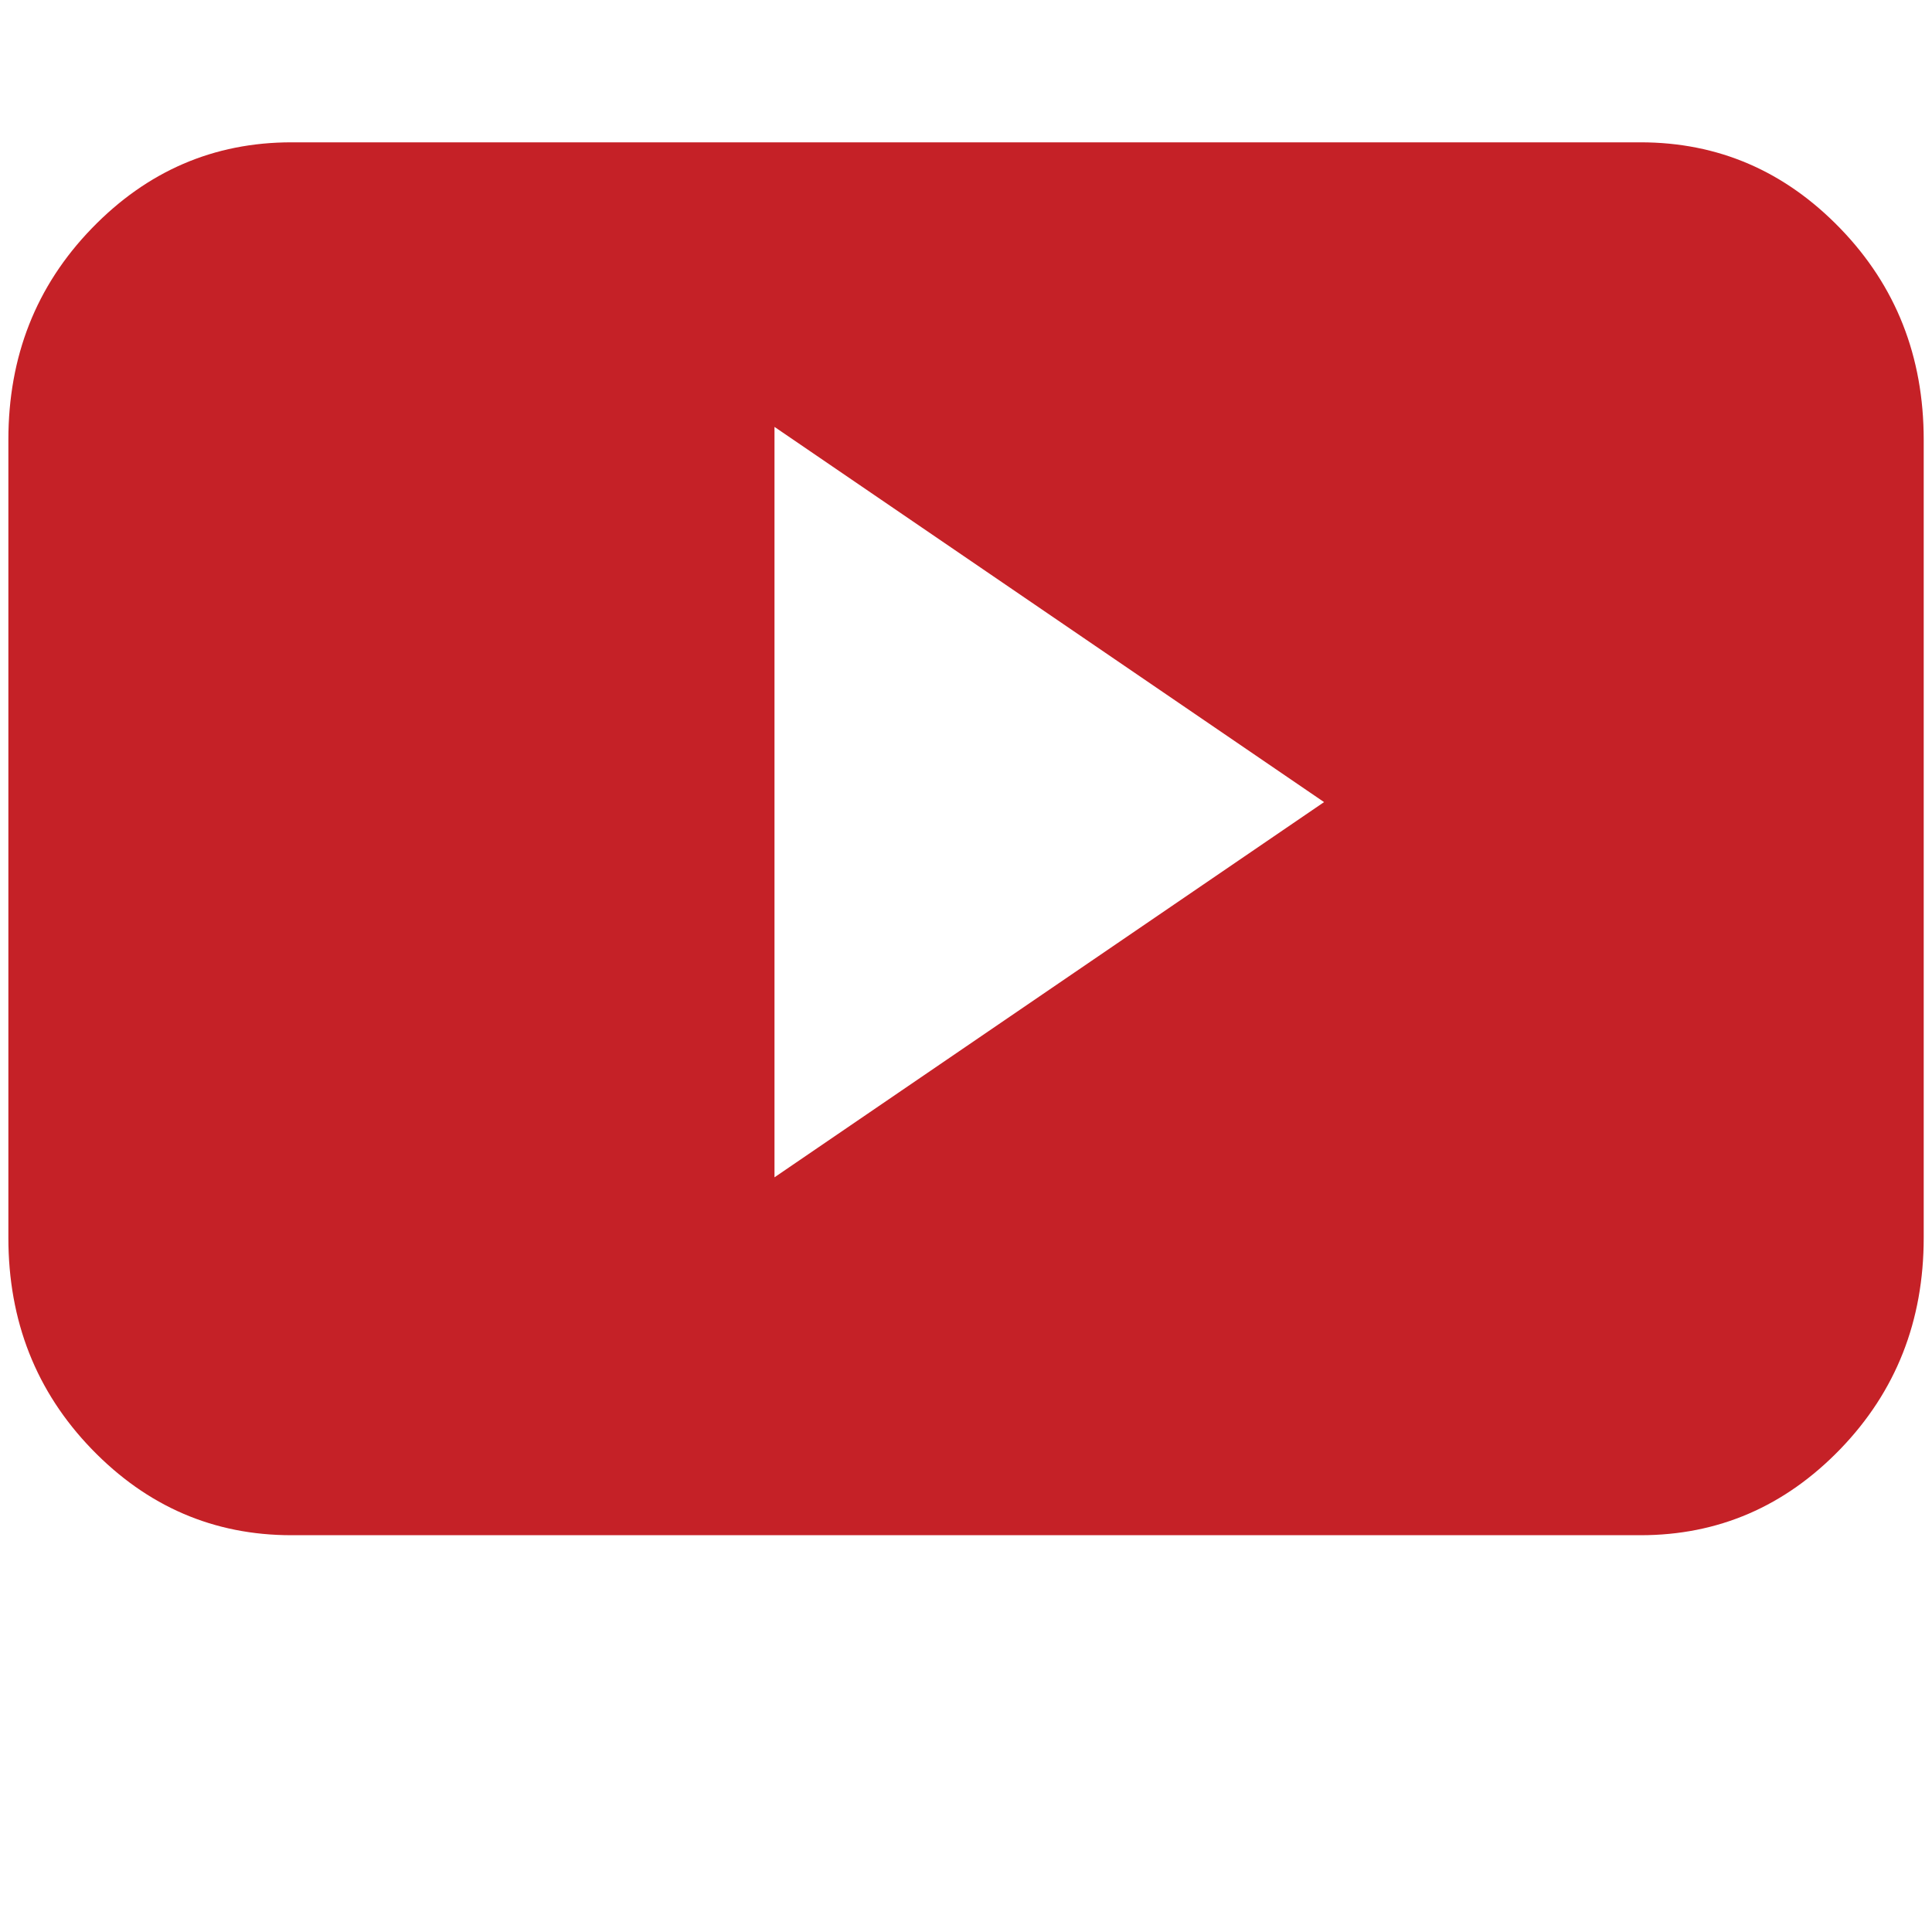
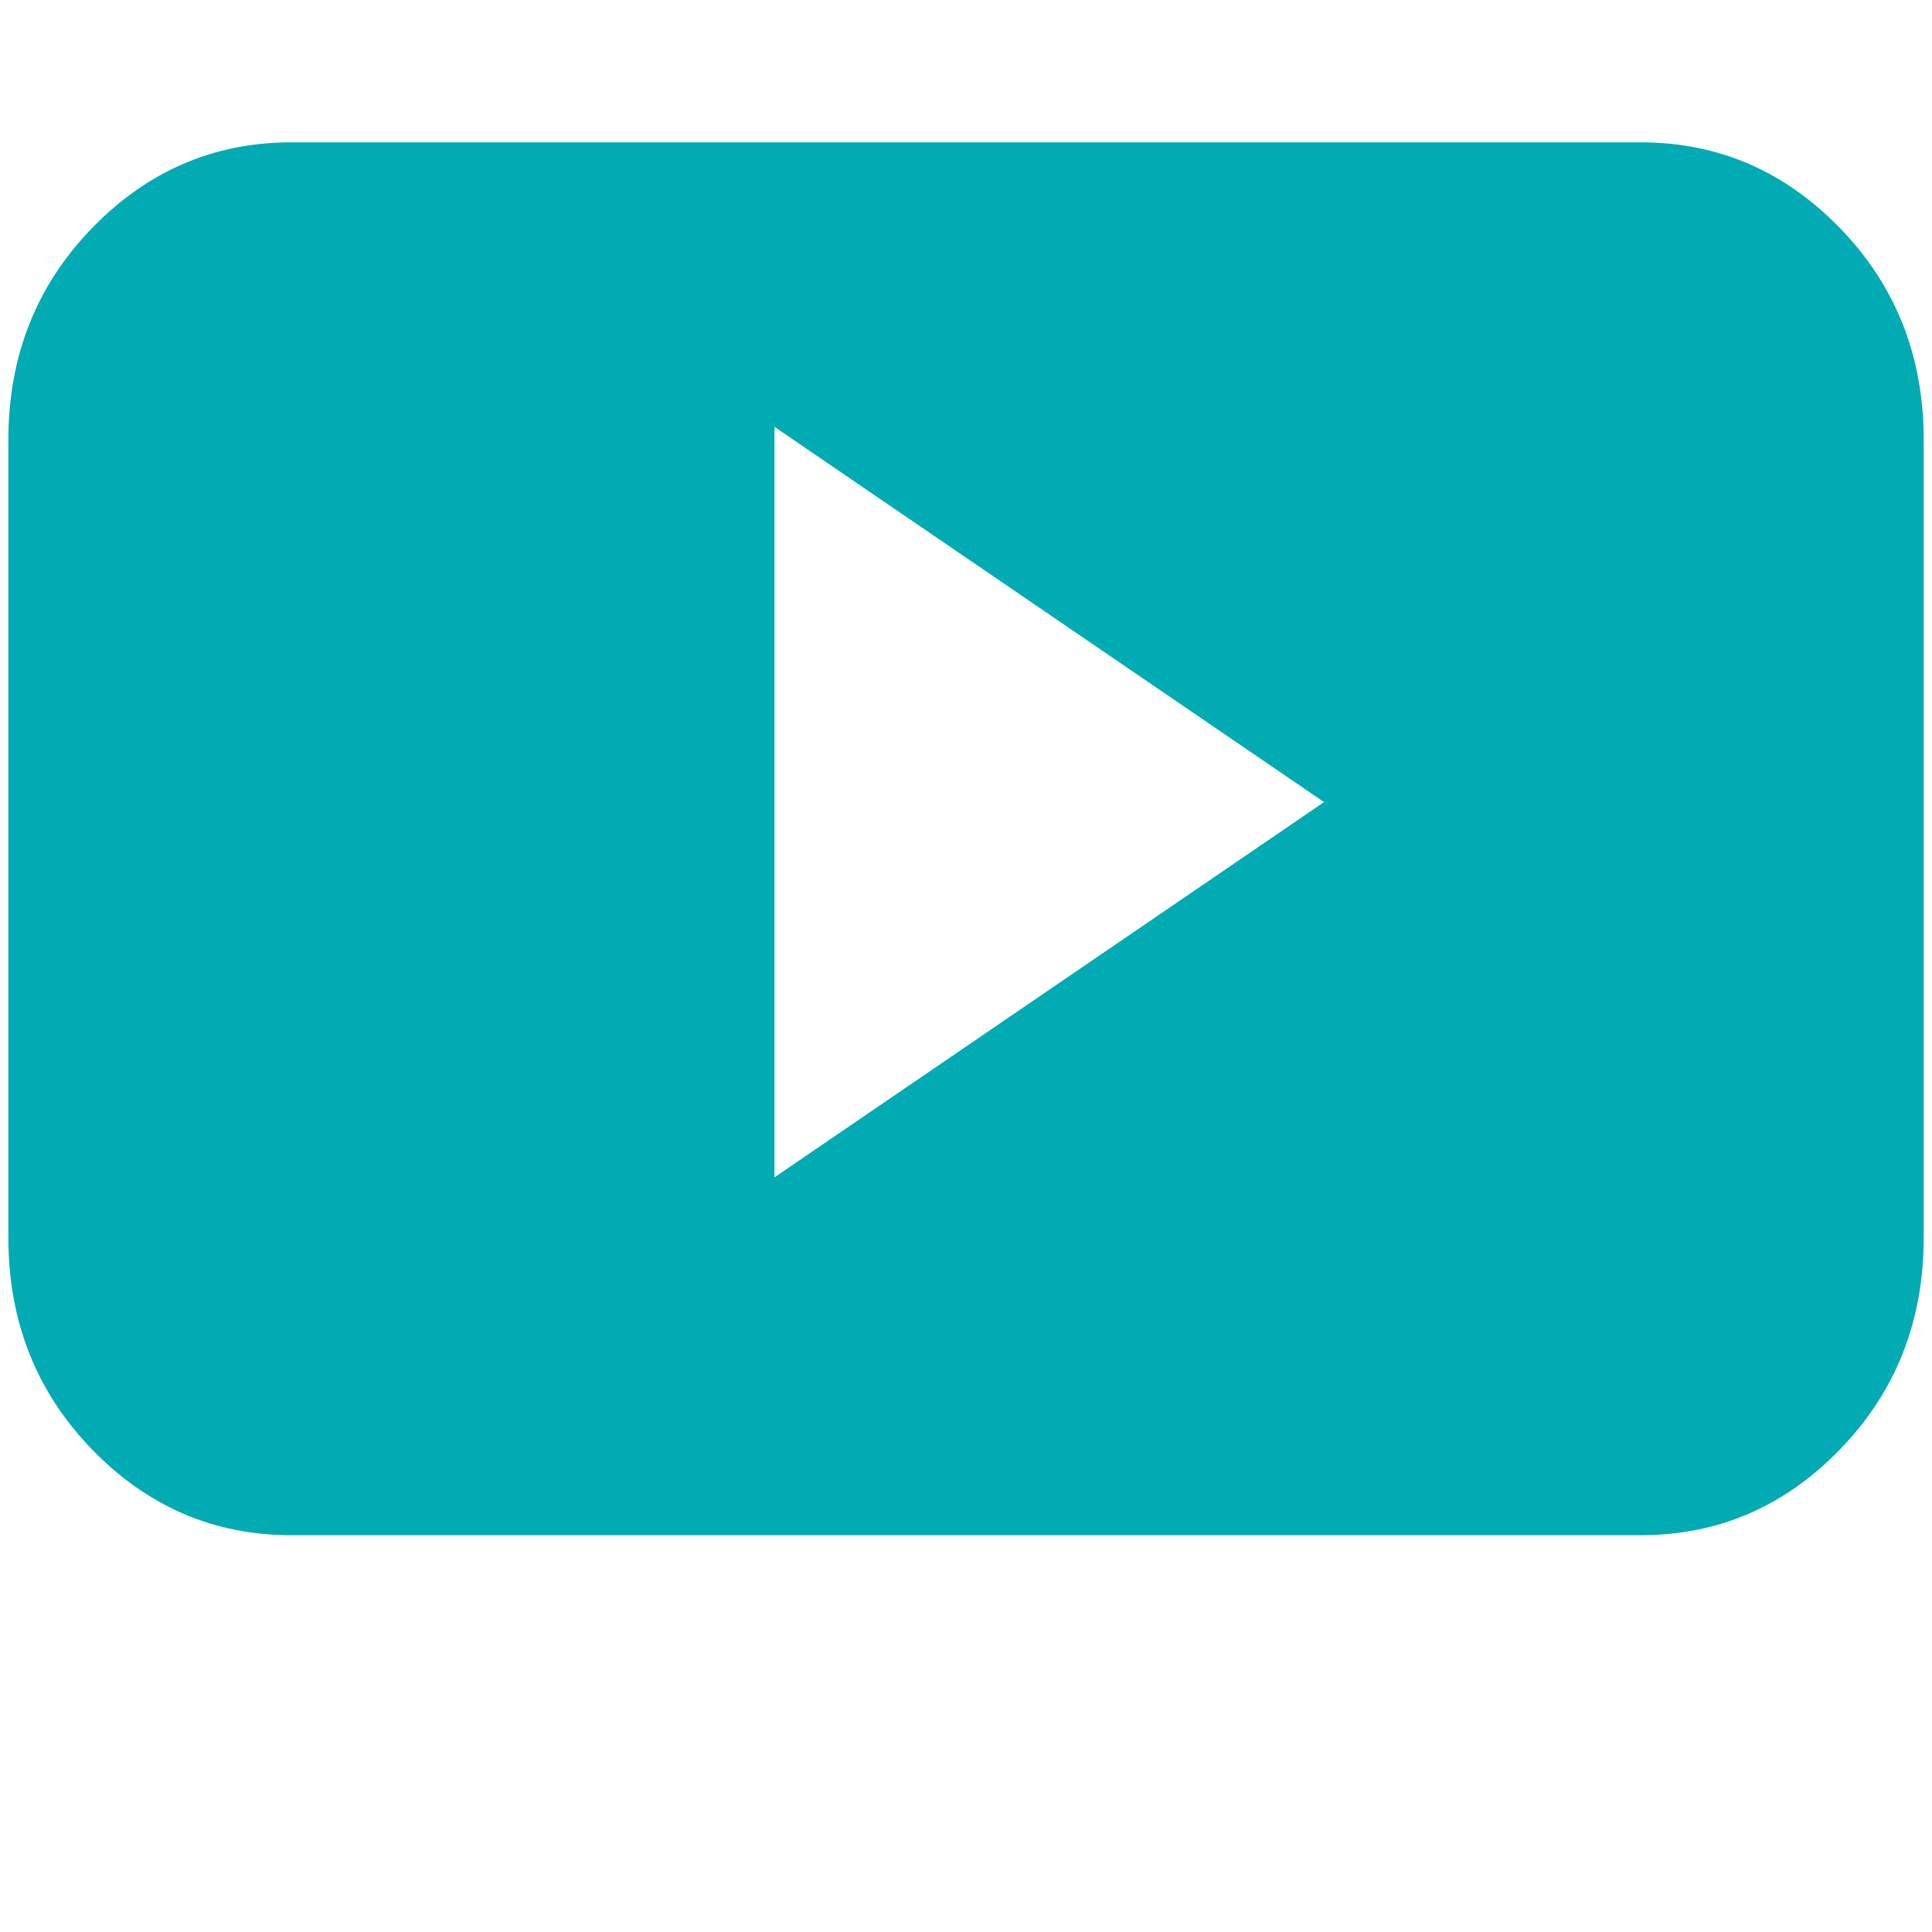
<svg xmlns="http://www.w3.org/2000/svg" width="24" height="24" viewBox="0 0 24 24" fill="none">
-   <path d="M23.897 5.464C23.897 4.428 23.552 3.553 22.862 2.839C22.172 2.125 21.345 1.768 20.379 1.768H3.621C2.655 1.768 1.828 2.125 1.138 2.839C0.448 3.553 0.104 4.428 0.104 5.464V15.375C0.104 16.41 0.448 17.285 1.138 18C1.828 18.714 2.655 19.071 3.621 19.071H20.379C21.345 19.071 22.172 18.714 22.862 18C23.552 17.285 23.897 16.41 23.897 15.375V5.464ZM9.621 14.625V5.303L16.448 9.964L9.621 14.625Z" fill="#C52127" />
+   <path d="M23.897 5.464C23.897 4.428 23.552 3.553 22.862 2.839C22.172 2.125 21.345 1.768 20.379 1.768H3.621C2.655 1.768 1.828 2.125 1.138 2.839C0.448 3.553 0.104 4.428 0.104 5.464V15.375C0.104 16.41 0.448 17.285 1.138 18C1.828 18.714 2.655 19.071 3.621 19.071H20.379C21.345 19.071 22.172 18.714 22.862 18C23.552 17.285 23.897 16.41 23.897 15.375V5.464ZM9.621 14.625V5.303L16.448 9.964L9.621 14.625Z" fill="#00abb3" />
</svg>
